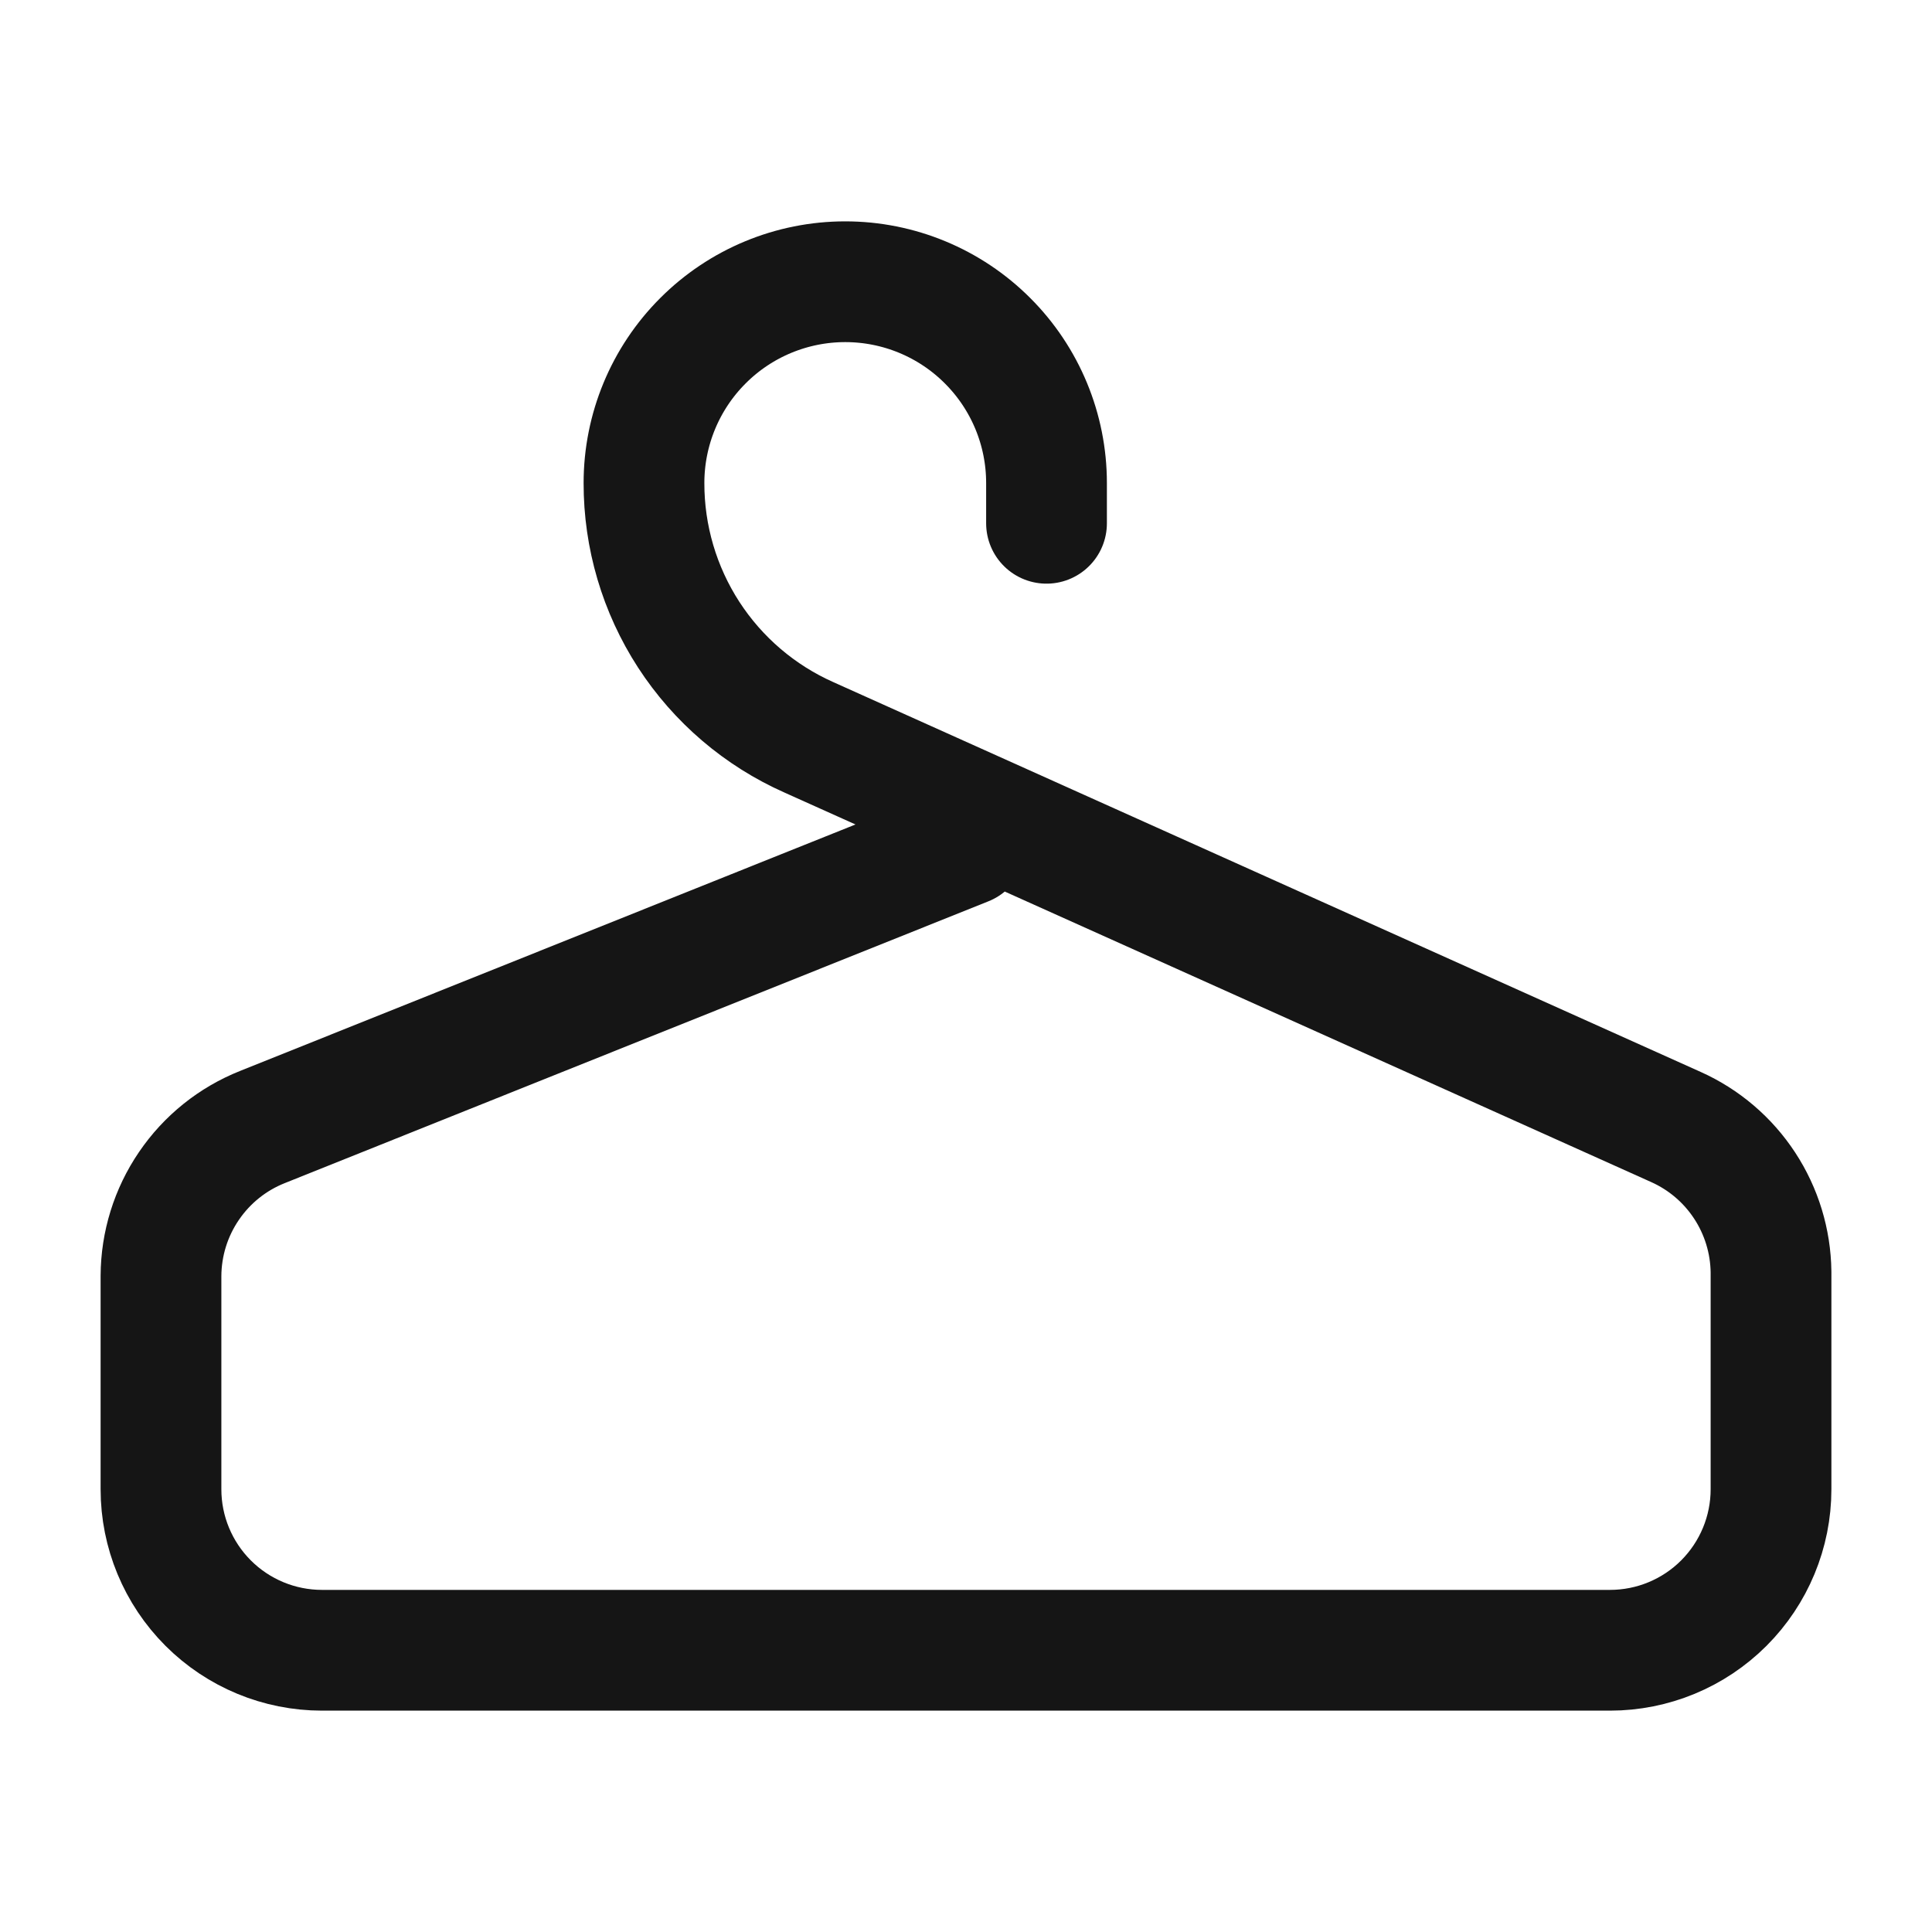
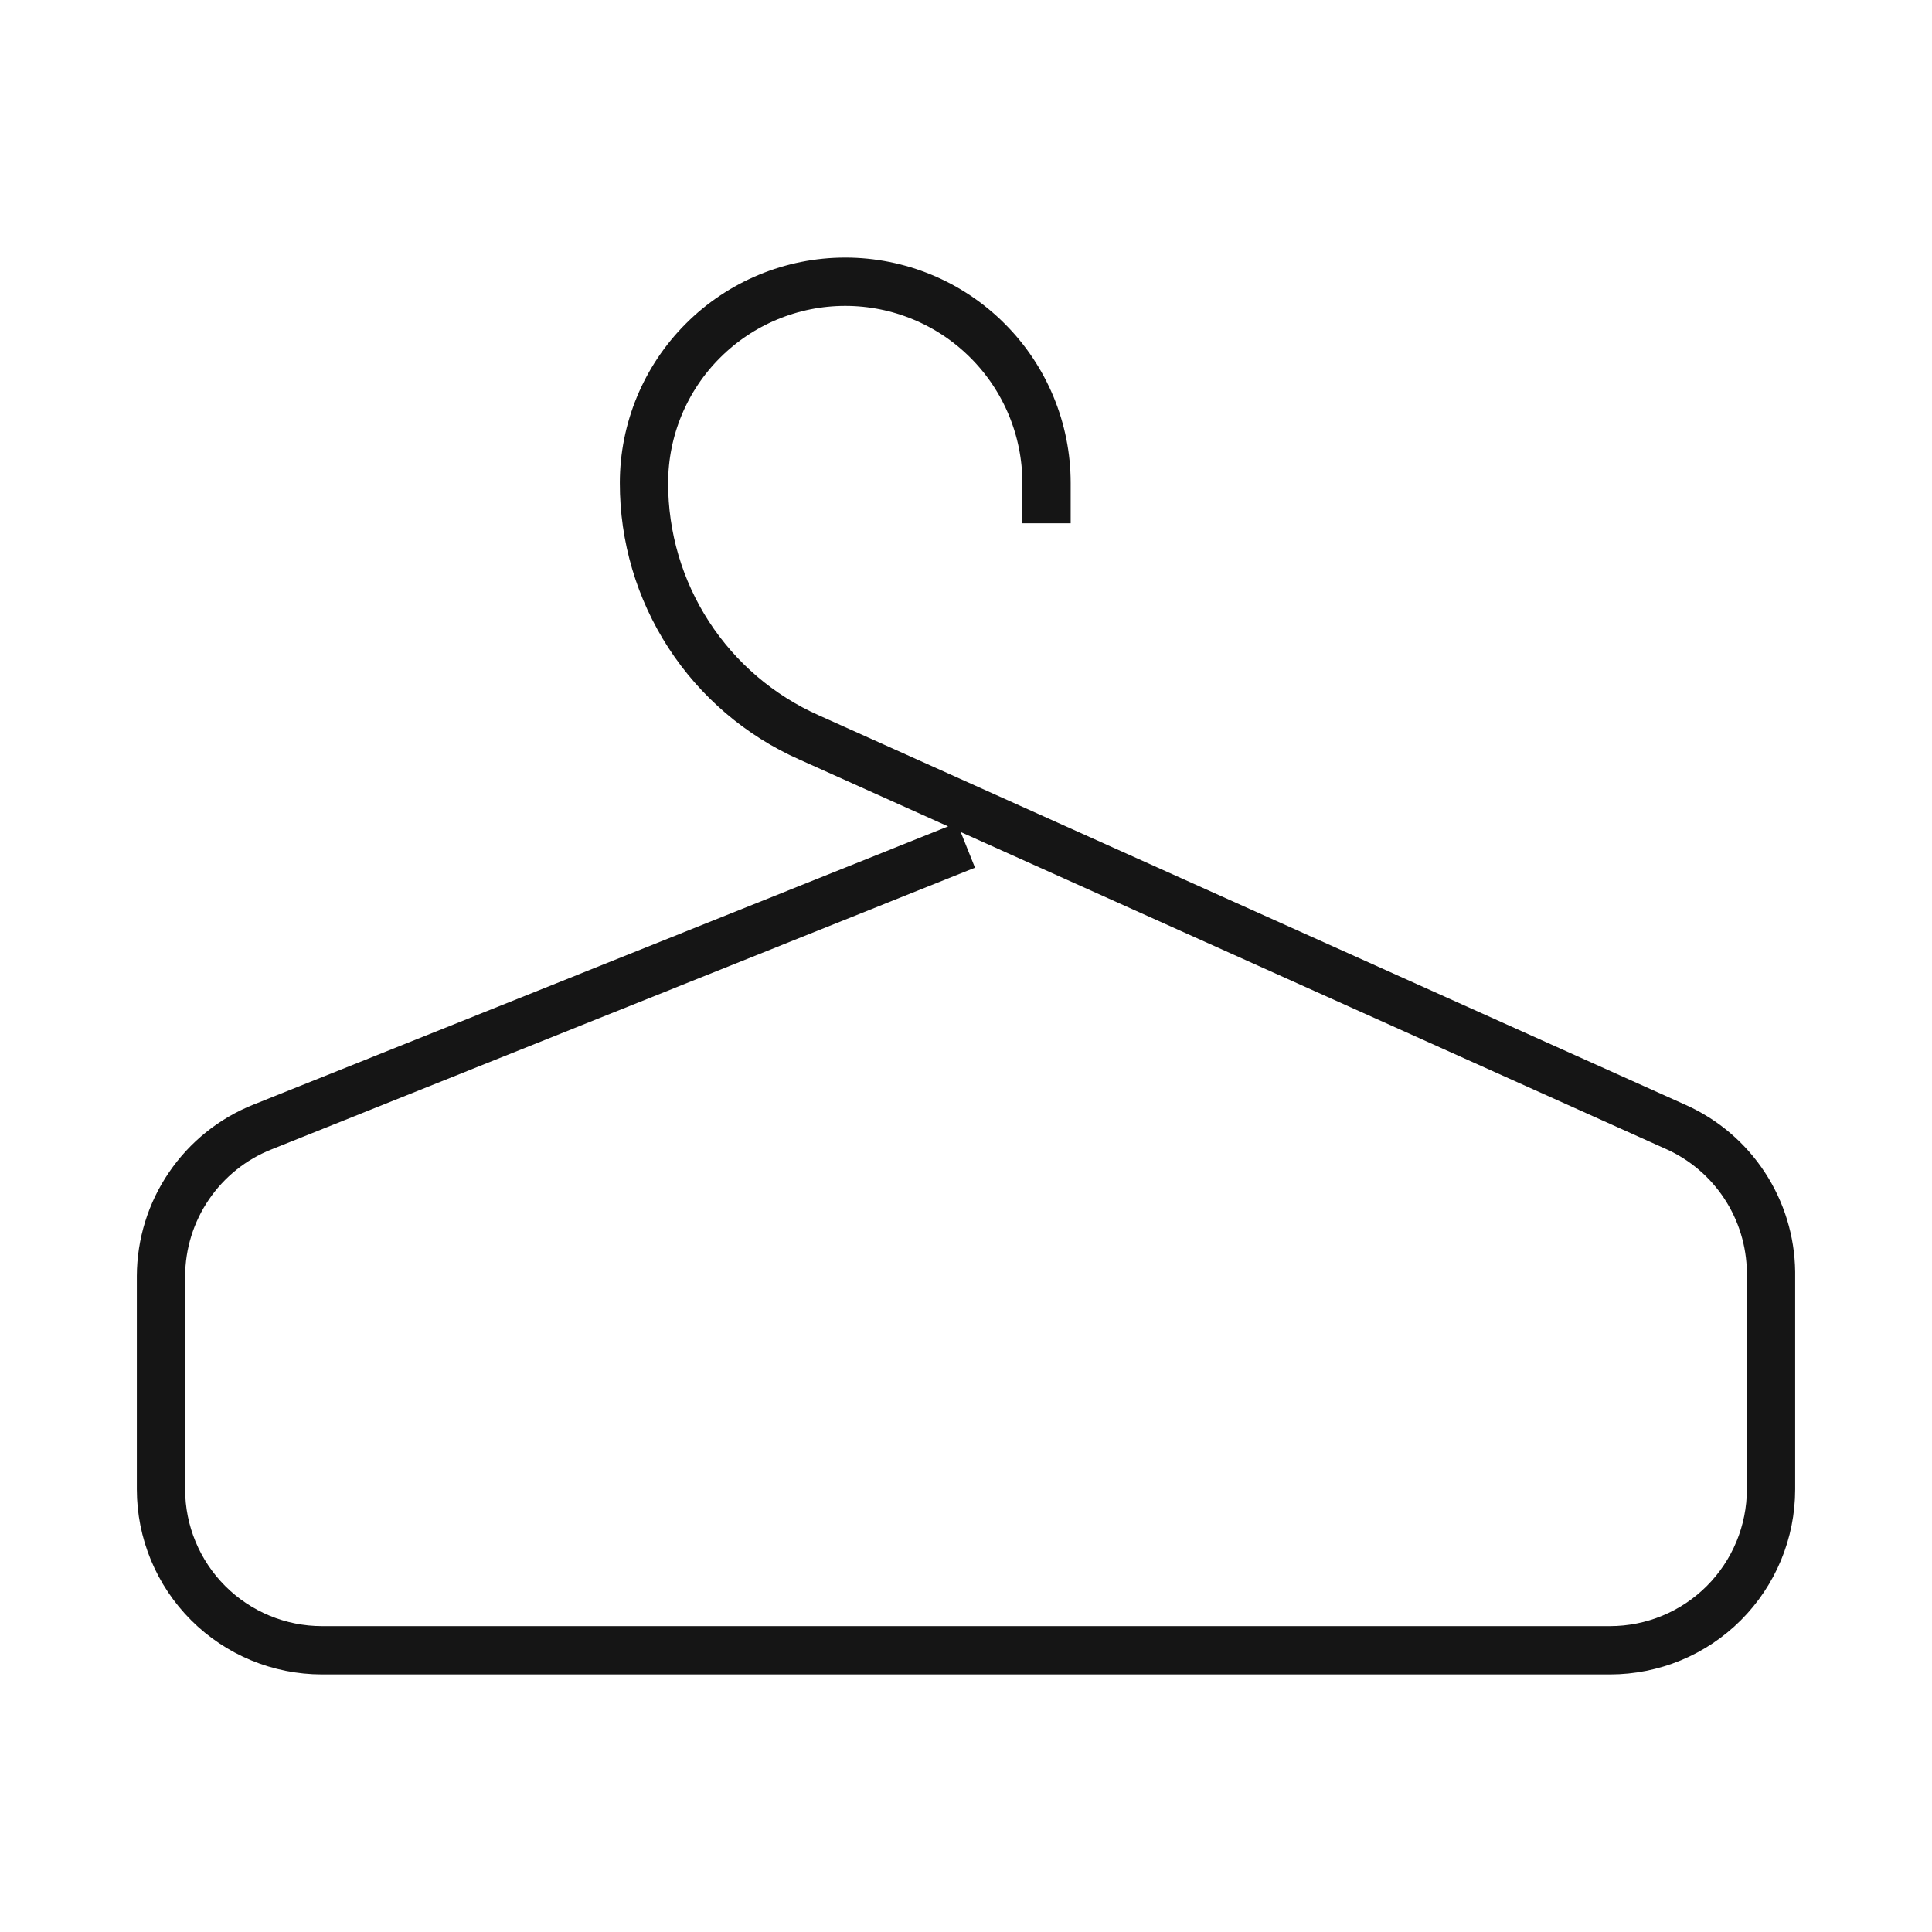
<svg xmlns="http://www.w3.org/2000/svg" width="40" height="40" viewBox="0 0 40 40" fill="none">
-   <path d="M21.667 10.834V10C21.667 8.895 21.228 7.835 20.446 7.054C19.665 6.272 18.605 5.833 17.5 5.833V5.833C16.395 5.833 15.335 6.272 14.554 7.054C13.772 7.835 13.333 8.895 13.333 10V10C13.331 11.115 13.653 12.206 14.259 13.141C14.866 14.076 15.731 14.815 16.75 15.267L34.7 23.334C35.28 23.594 35.773 24.015 36.121 24.546C36.47 25.078 36.659 25.698 36.667 26.334V30.834C36.667 31.718 36.315 32.565 35.69 33.191C35.065 33.816 34.217 34.167 33.333 34.167H6.667C5.783 34.167 4.935 33.816 4.31 33.191C3.684 32.565 3.333 31.718 3.333 30.834V26.417C3.336 25.752 3.537 25.103 3.912 24.554C4.286 24.004 4.816 23.579 5.433 23.334L20 17.5" stroke="#151515" stroke-width="2.5" stroke-linecap="round" stroke-linejoin="round" />
+   <path d="M21.667 10.834V10C21.667 8.895 21.228 7.835 20.446 7.054C19.665 6.272 18.605 5.833 17.5 5.833V5.833C16.395 5.833 15.335 6.272 14.554 7.054C13.772 7.835 13.333 8.895 13.333 10V10C13.331 11.115 13.653 12.206 14.259 13.141C14.866 14.076 15.731 14.815 16.75 15.267L34.7 23.334C35.28 23.594 35.773 24.015 36.121 24.546C36.47 25.078 36.659 25.698 36.667 26.334V30.834C36.667 31.718 36.315 32.565 35.69 33.191C35.065 33.816 34.217 34.167 33.333 34.167H6.667C5.783 34.167 4.935 33.816 4.31 33.191C3.684 32.565 3.333 31.718 3.333 30.834V26.417C3.336 25.752 3.537 25.103 3.912 24.554C4.286 24.004 4.816 23.579 5.433 23.334L20 17.5" stroke="#151515" strokeWidth="2.5" strokeLinecap="round" strokeLinejoin="round" />
</svg>
